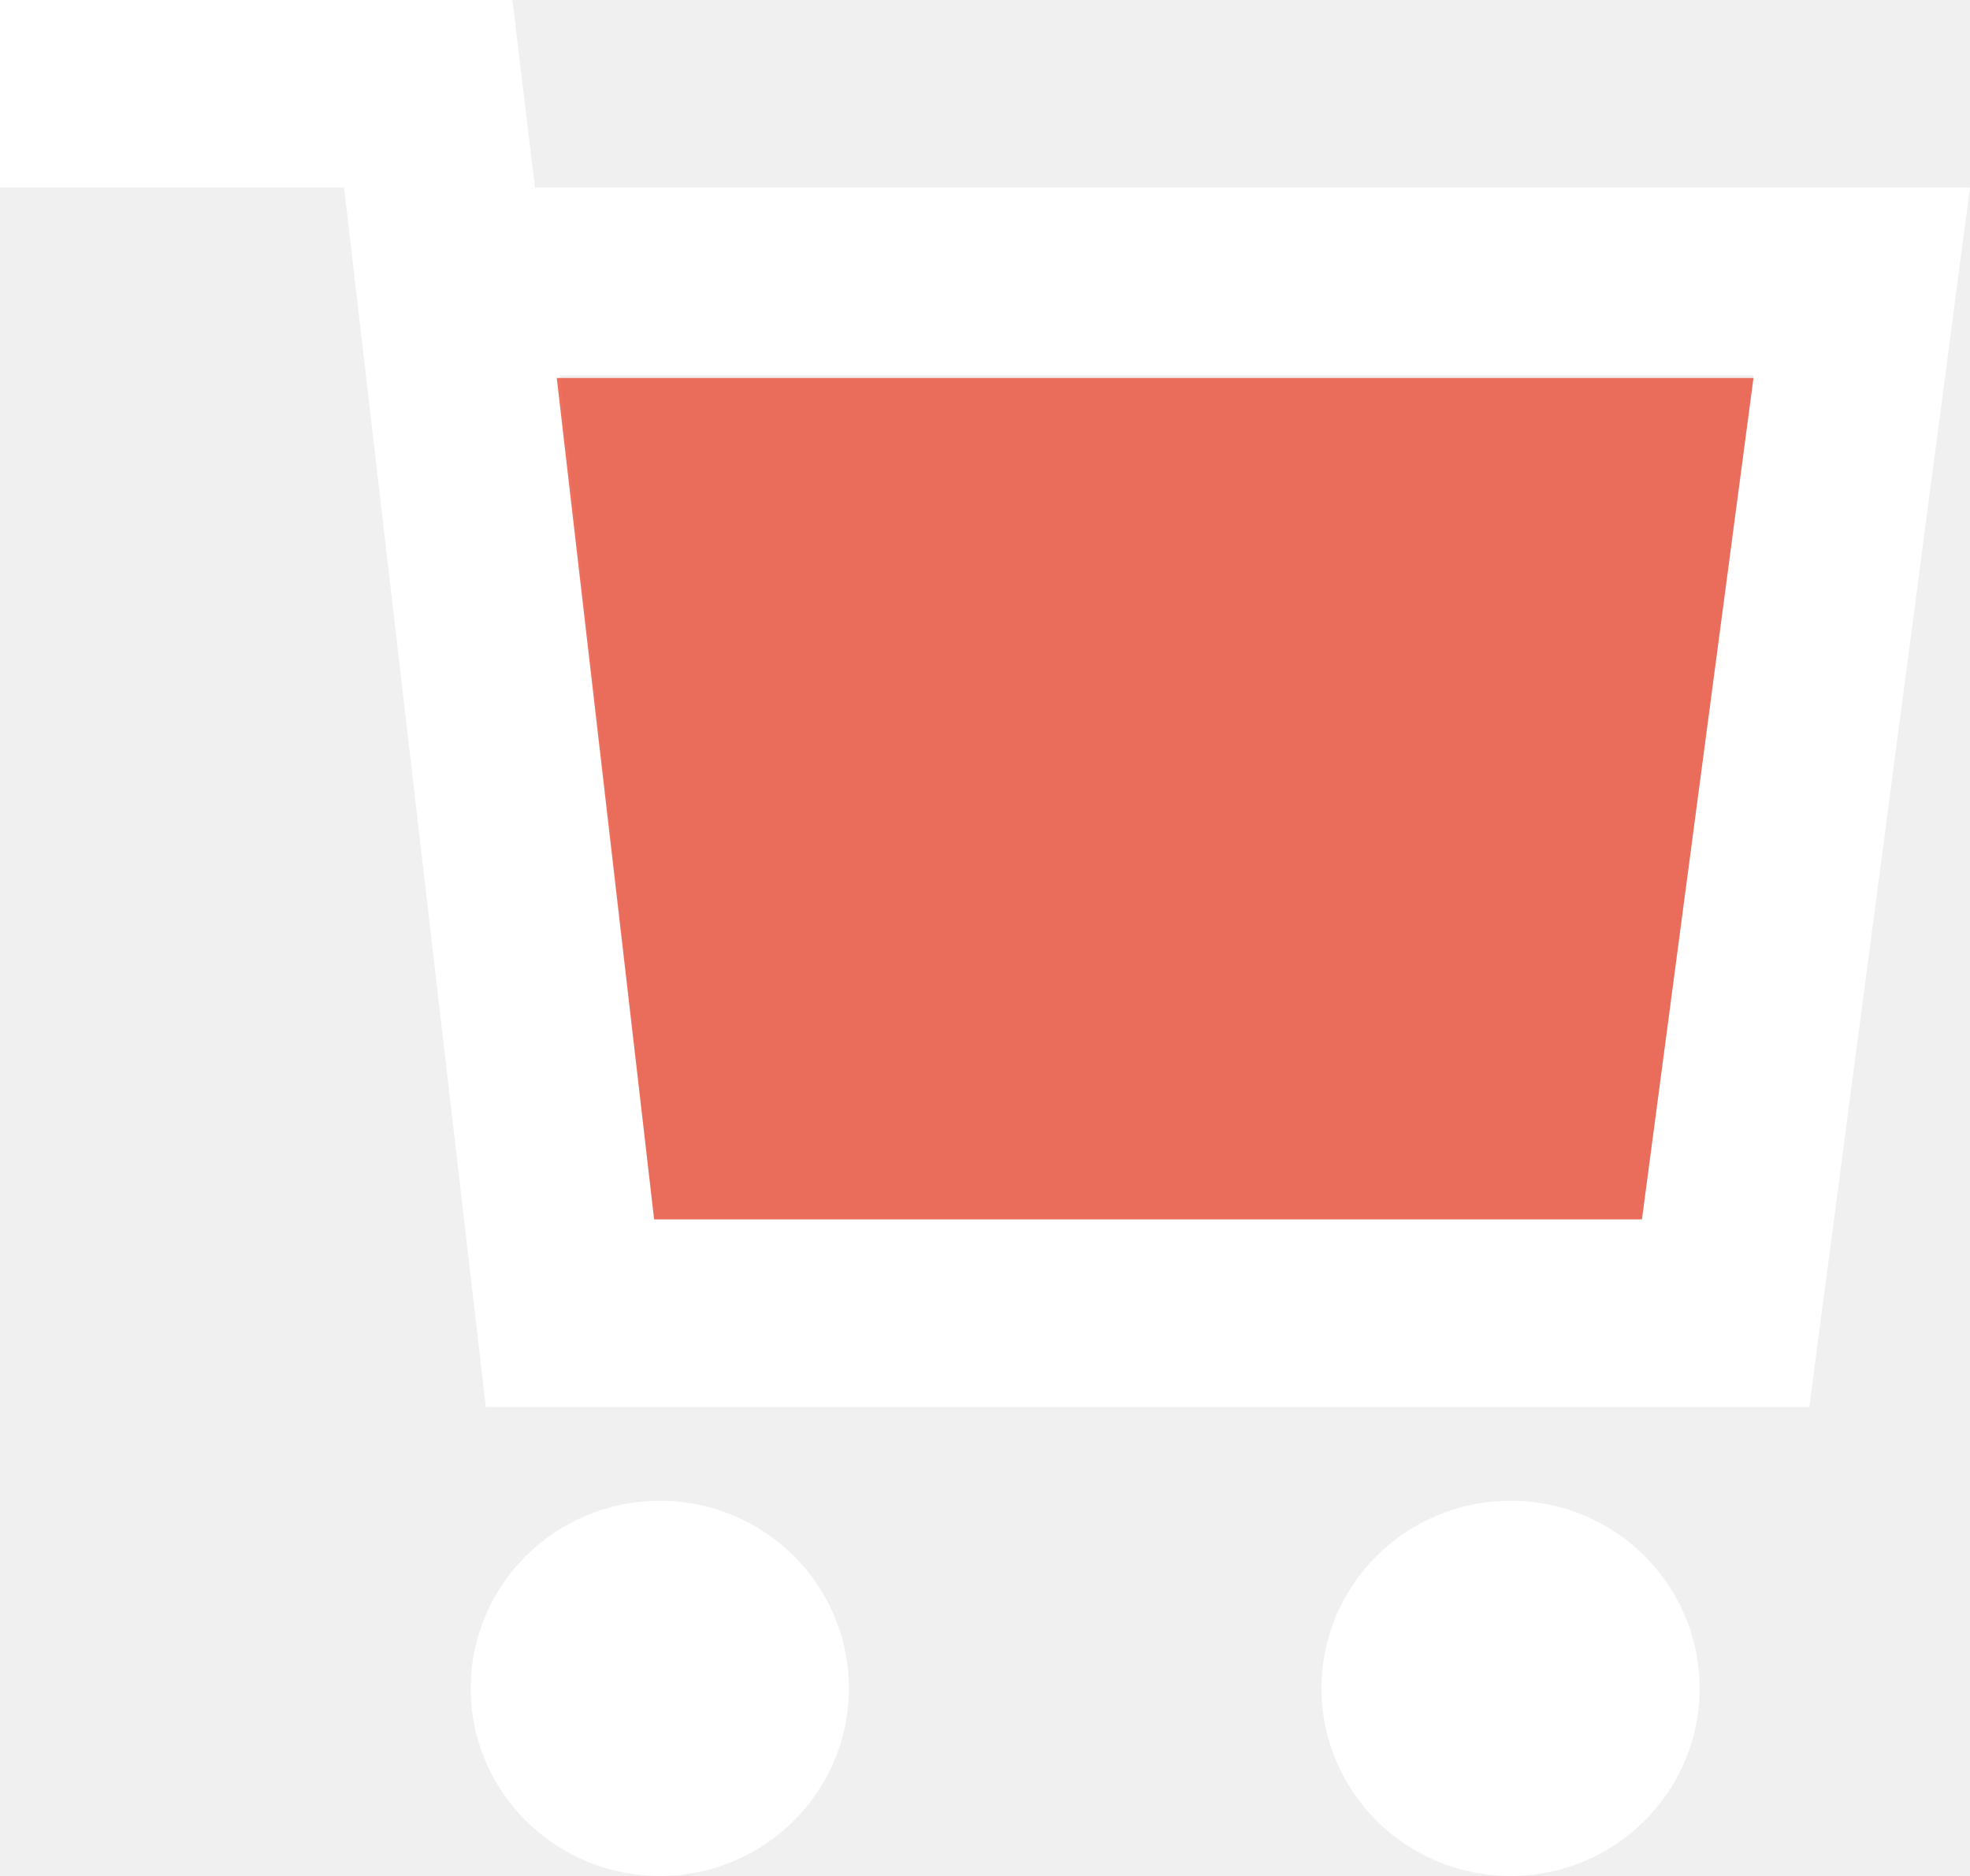
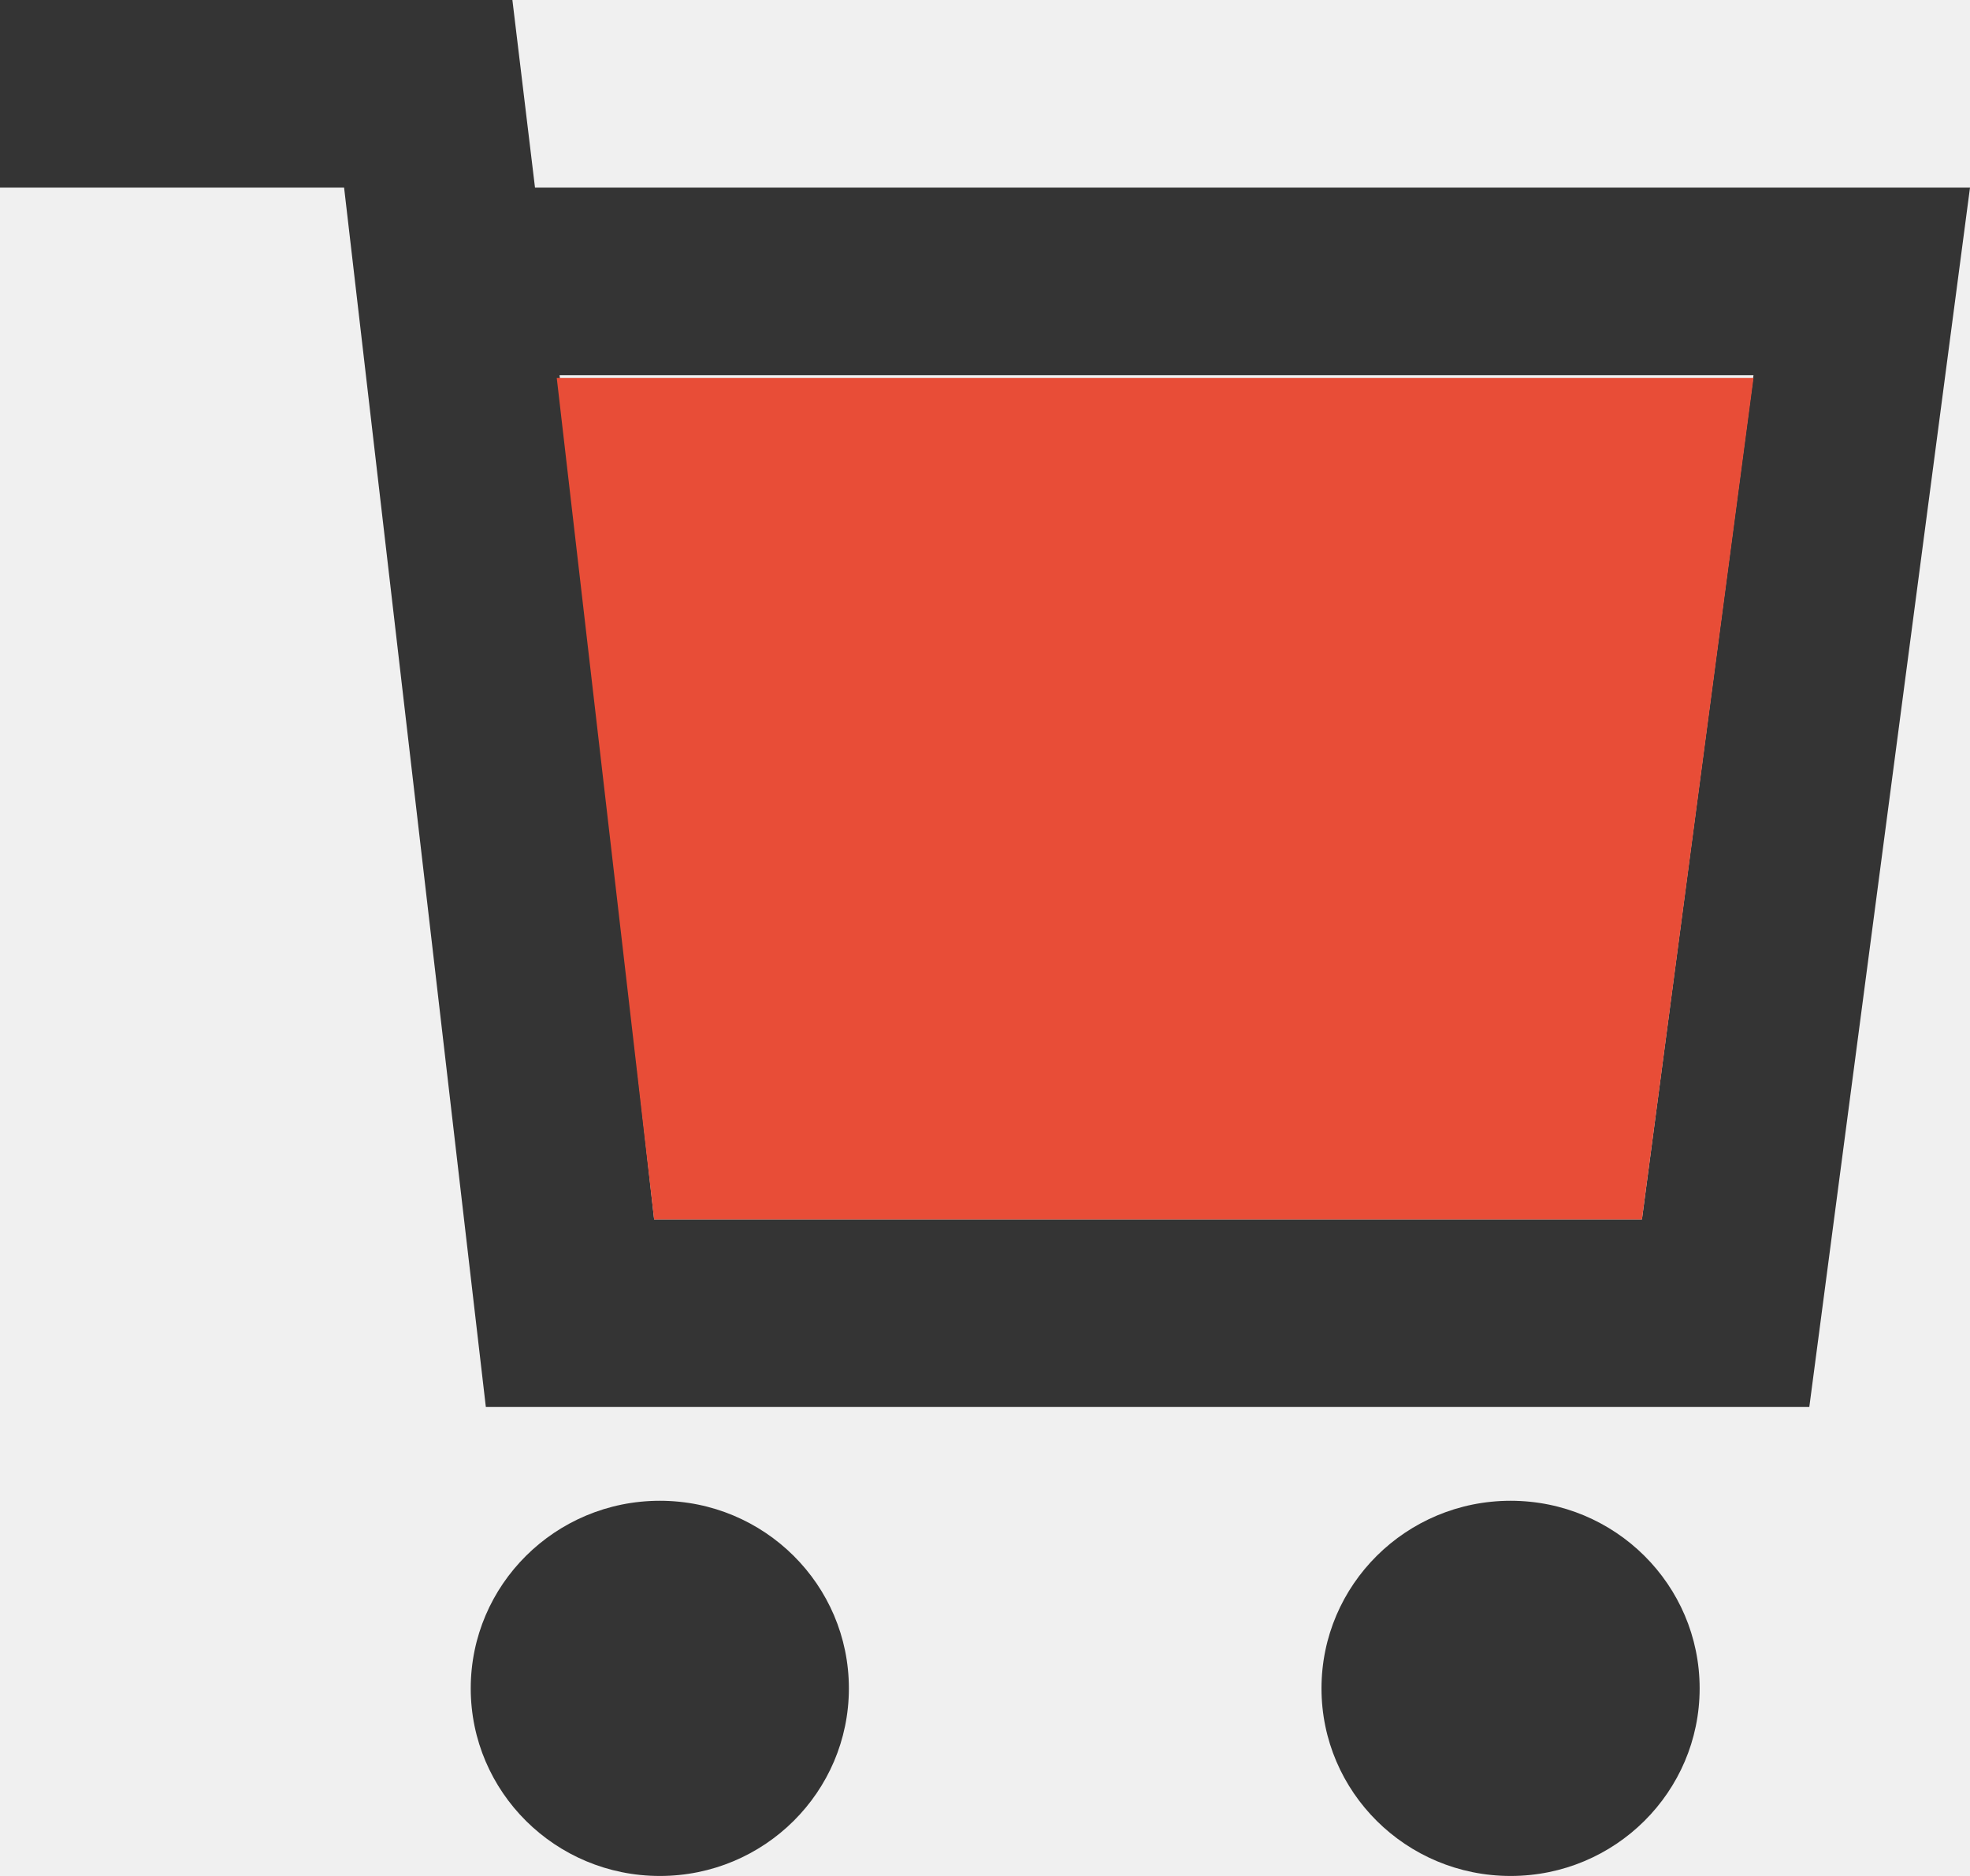
<svg xmlns="http://www.w3.org/2000/svg" width="21" height="20" viewBox="0 0 21 20" fill="none">
-   <path d="M7.034 20C8.147 20 9.049 19.105 9.049 18C9.049 16.895 8.147 16 7.034 16C5.921 16 5.018 16.895 5.018 18C5.018 19.105 5.921 20 7.034 20Z" fill="white" />
-   <path d="M16.103 20C17.216 20 18.118 19.105 18.118 18C18.118 16.895 17.216 16 16.103 16C14.99 16 14.087 16.895 14.087 18C14.087 19.105 14.99 20 16.103 20Z" fill="white" />
-   <path d="M5.703 2L5.462 0H0V2H3.668L5.179 15H19.287L21 2H5.703ZM17.503 13H6.973L5.965 4H18.692L17.503 13Z" fill="white" />
-   <path d="M5.935 4.03L6.973 13H17.503L18.692 4.03H5.935Z" fill="#E84D37" fill-opacity="0.8" />
+   <path d="M7.034 20C8.147 20 9.049 19.105 9.049 18C9.049 16.895 8.147 16 7.034 16C5.921 16 5.018 16.895 5.018 18C5.018 19.105 5.921 20 7.034 20Z" fill="#343434" />
+   <path d="M16.103 20C17.216 20 18.118 19.105 18.118 18C18.118 16.895 17.216 16 16.103 16C14.99 16 14.087 16.895 14.087 18C14.087 19.105 14.99 20 16.103 20Z" fill="#343434" />
+   <path d="M5.703 2L5.462 0H0V2H3.668L5.179 15H19.287L21 2H5.703ZM17.503 13H6.973L5.965 4H18.692L17.503 13Z" fill="#343434" />
+   <path d="M5.935 4.03L6.973 13H17.503L18.692 4.03H5.935Z" fill="#E84D37" />
</svg>
